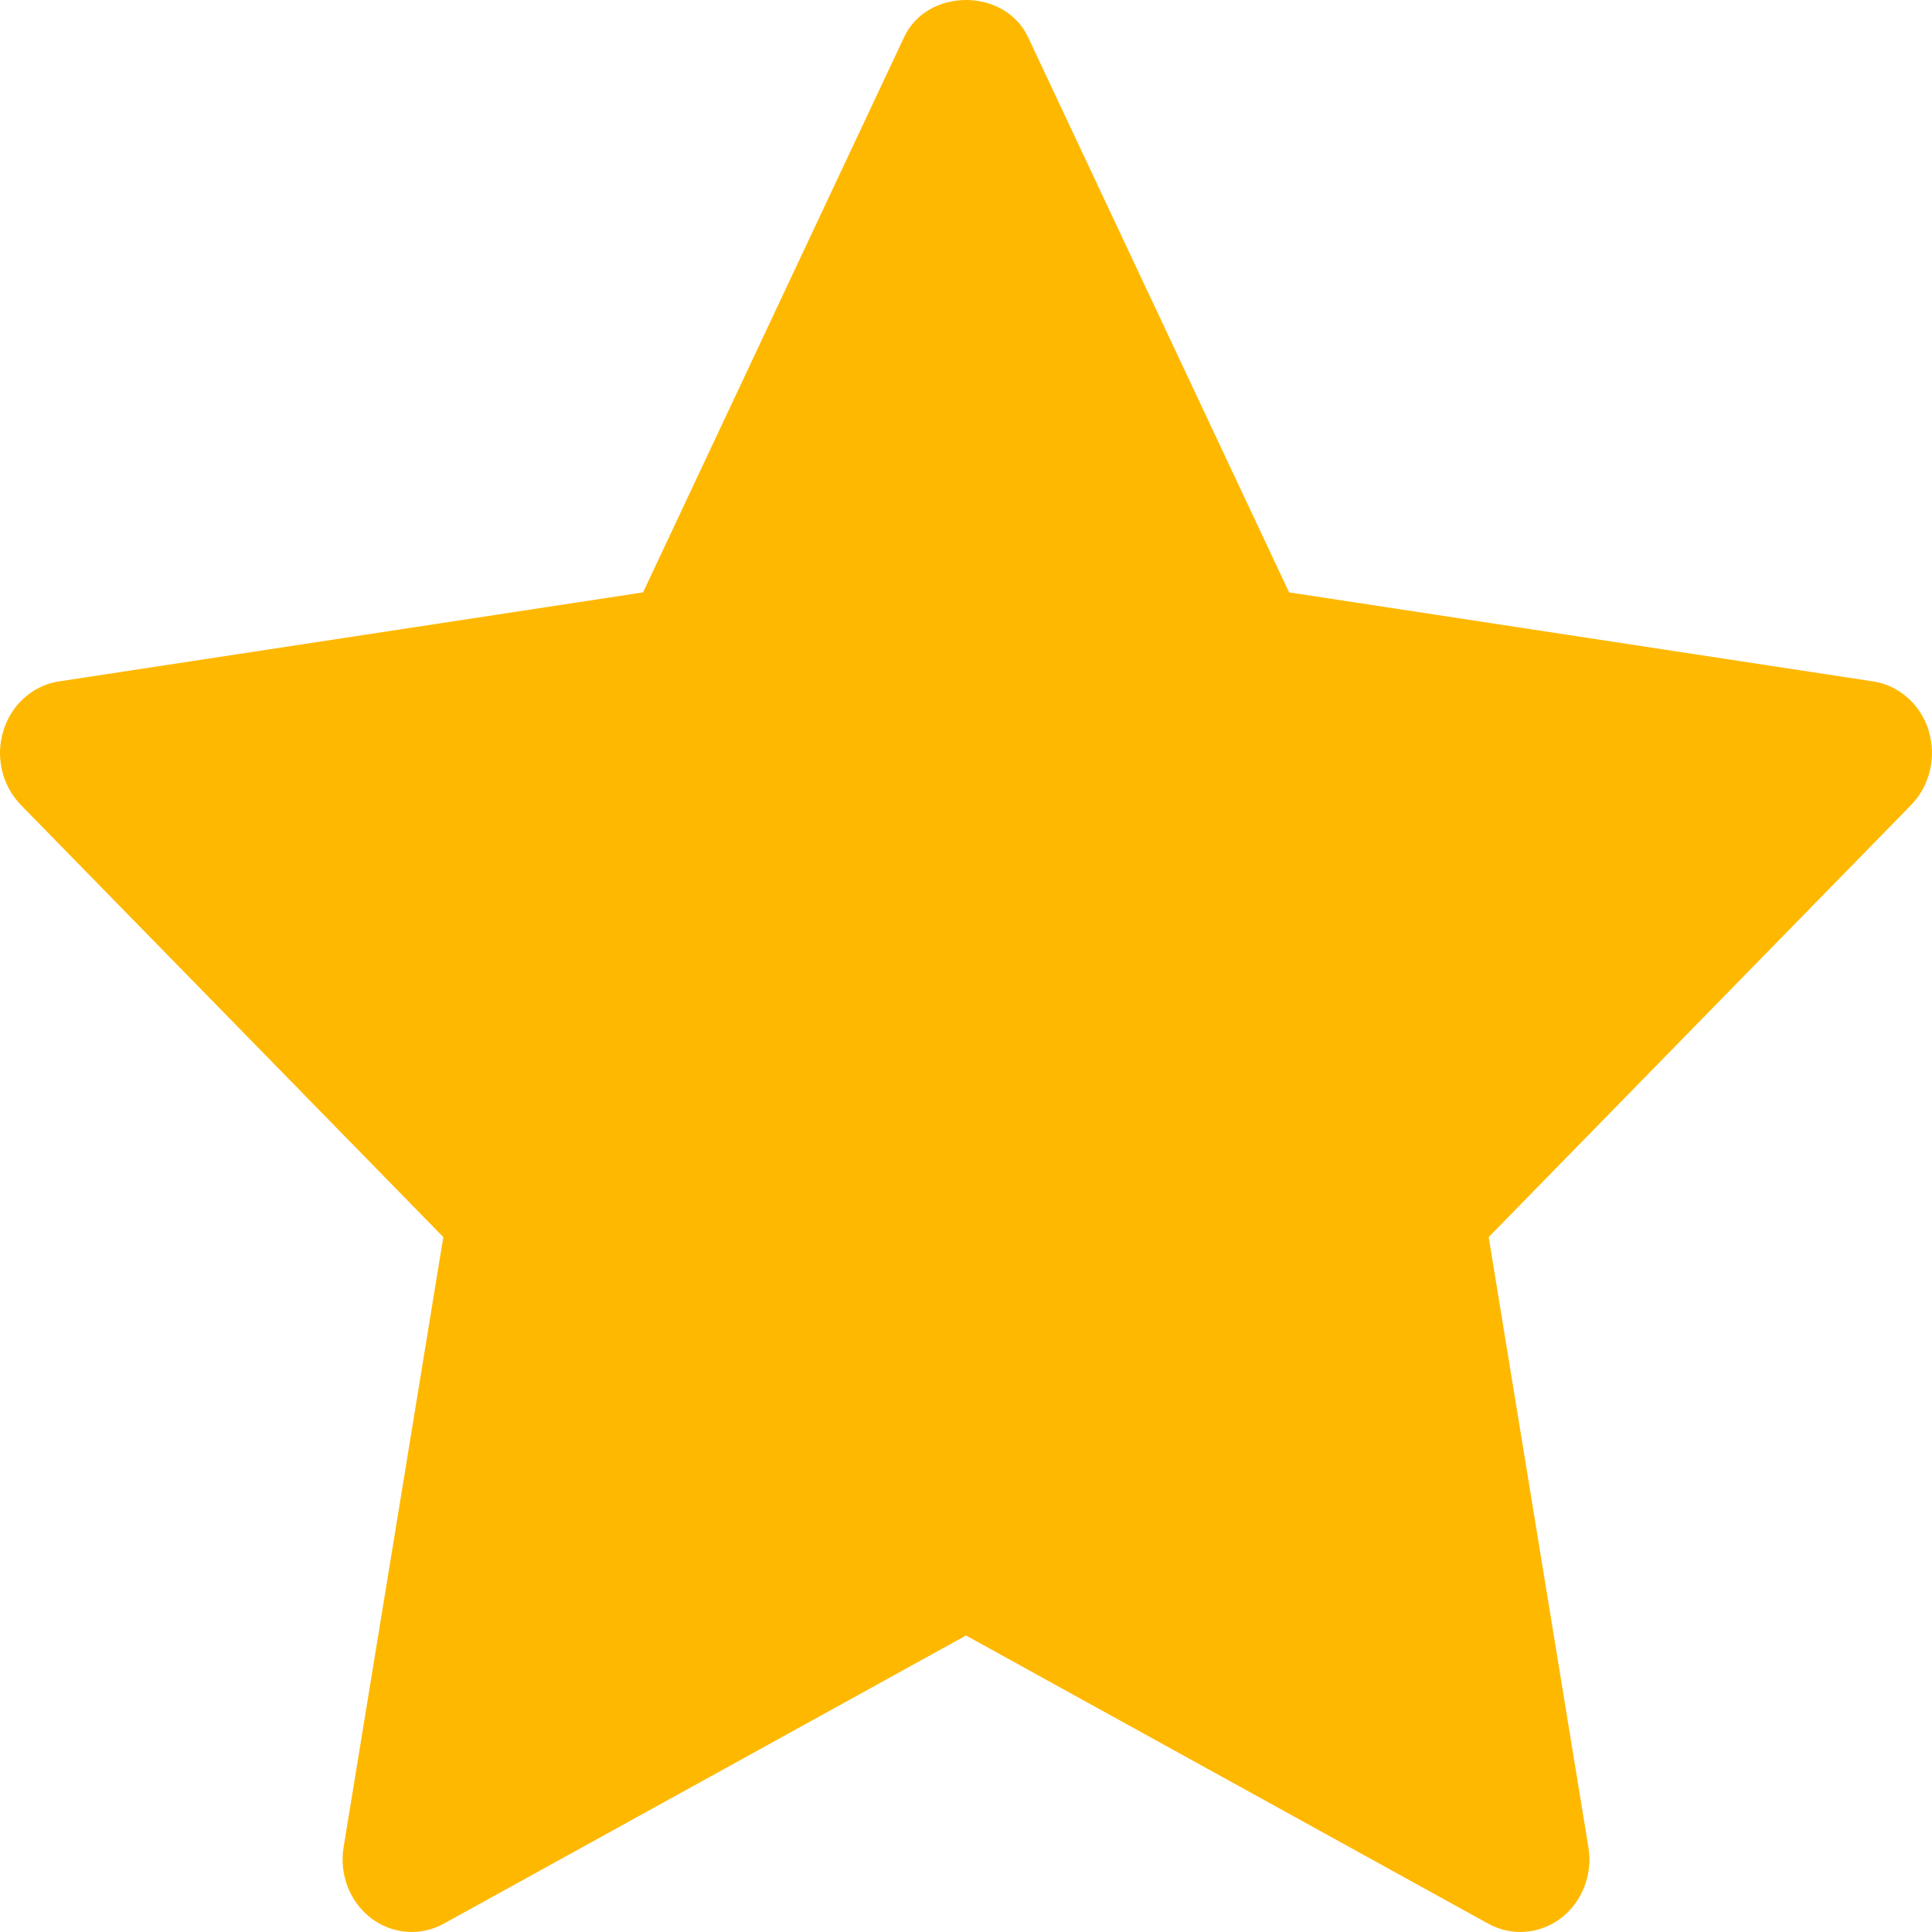
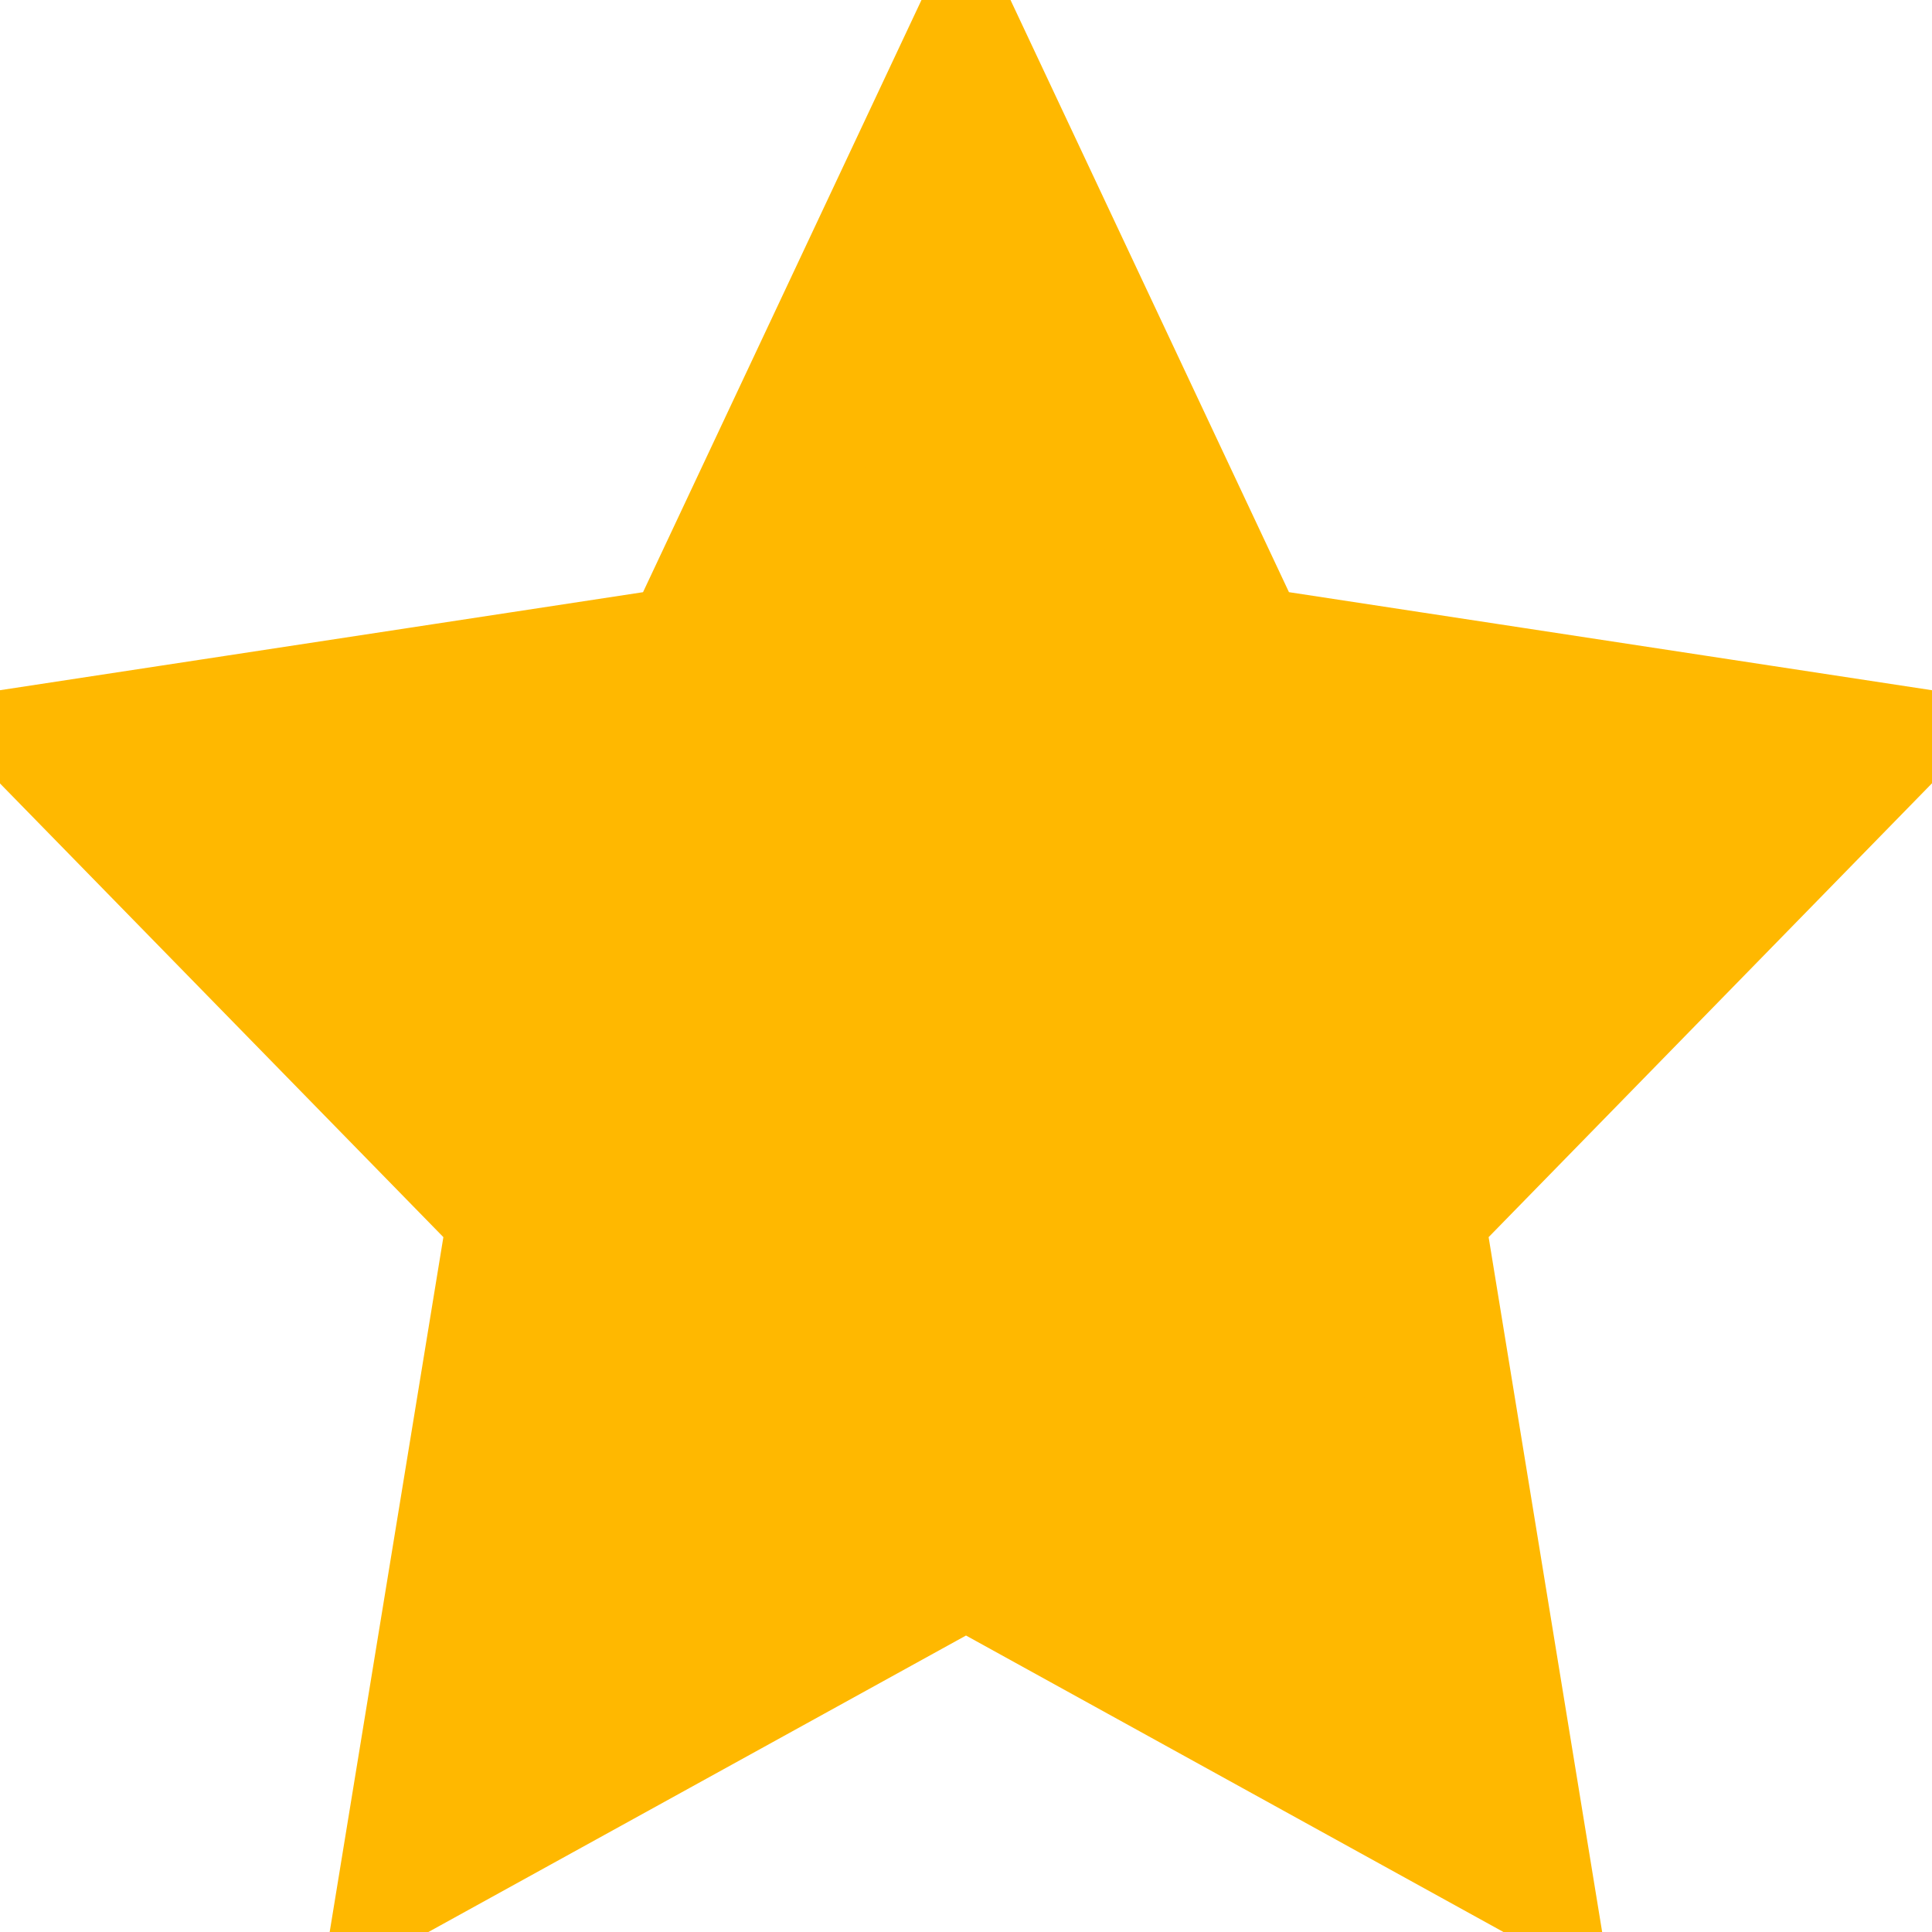
<svg xmlns="http://www.w3.org/2000/svg" width="13" height="13" viewBox="0 0 13 13" fill="none">
-   <path d="M12.978 4.916C12.923 4.74 12.778 4.611 12.603 4.585L8.674 3.986L6.917 0.249C6.76 -0.083 6.24 -0.083 6.084 0.249L4.327 3.986L0.397 4.585C0.223 4.611 0.077 4.74 0.023 4.916C-0.032 5.093 0.014 5.286 0.14 5.416L2.983 8.324L2.312 12.43C2.282 12.613 2.354 12.798 2.497 12.907C2.64 13.016 2.83 13.03 2.986 12.944L6.5 11.005L10.014 12.944C10.17 13.03 10.36 13.016 10.503 12.907C10.646 12.798 10.718 12.613 10.688 12.43L10.017 8.324L12.86 5.416C12.986 5.286 13.032 5.093 12.977 4.916L12.978 4.916Z" fill="#FFB800" />
+   <path d="M8.221 4.198L8.335 4.439L8.599 4.479L12.494 5.073L9.659 7.975L9.482 8.155L9.523 8.404L10.187 12.468L6.741 10.567L6.5 10.434L6.259 10.567L2.812 12.468L3.477 8.404L3.518 8.155L3.341 7.975L0.505 5.073L4.402 4.479L4.666 4.439L4.779 4.198L6.5 0.538L8.221 4.198Z" stroke="#FFB800" fill="#FFB800" />
</svg>
